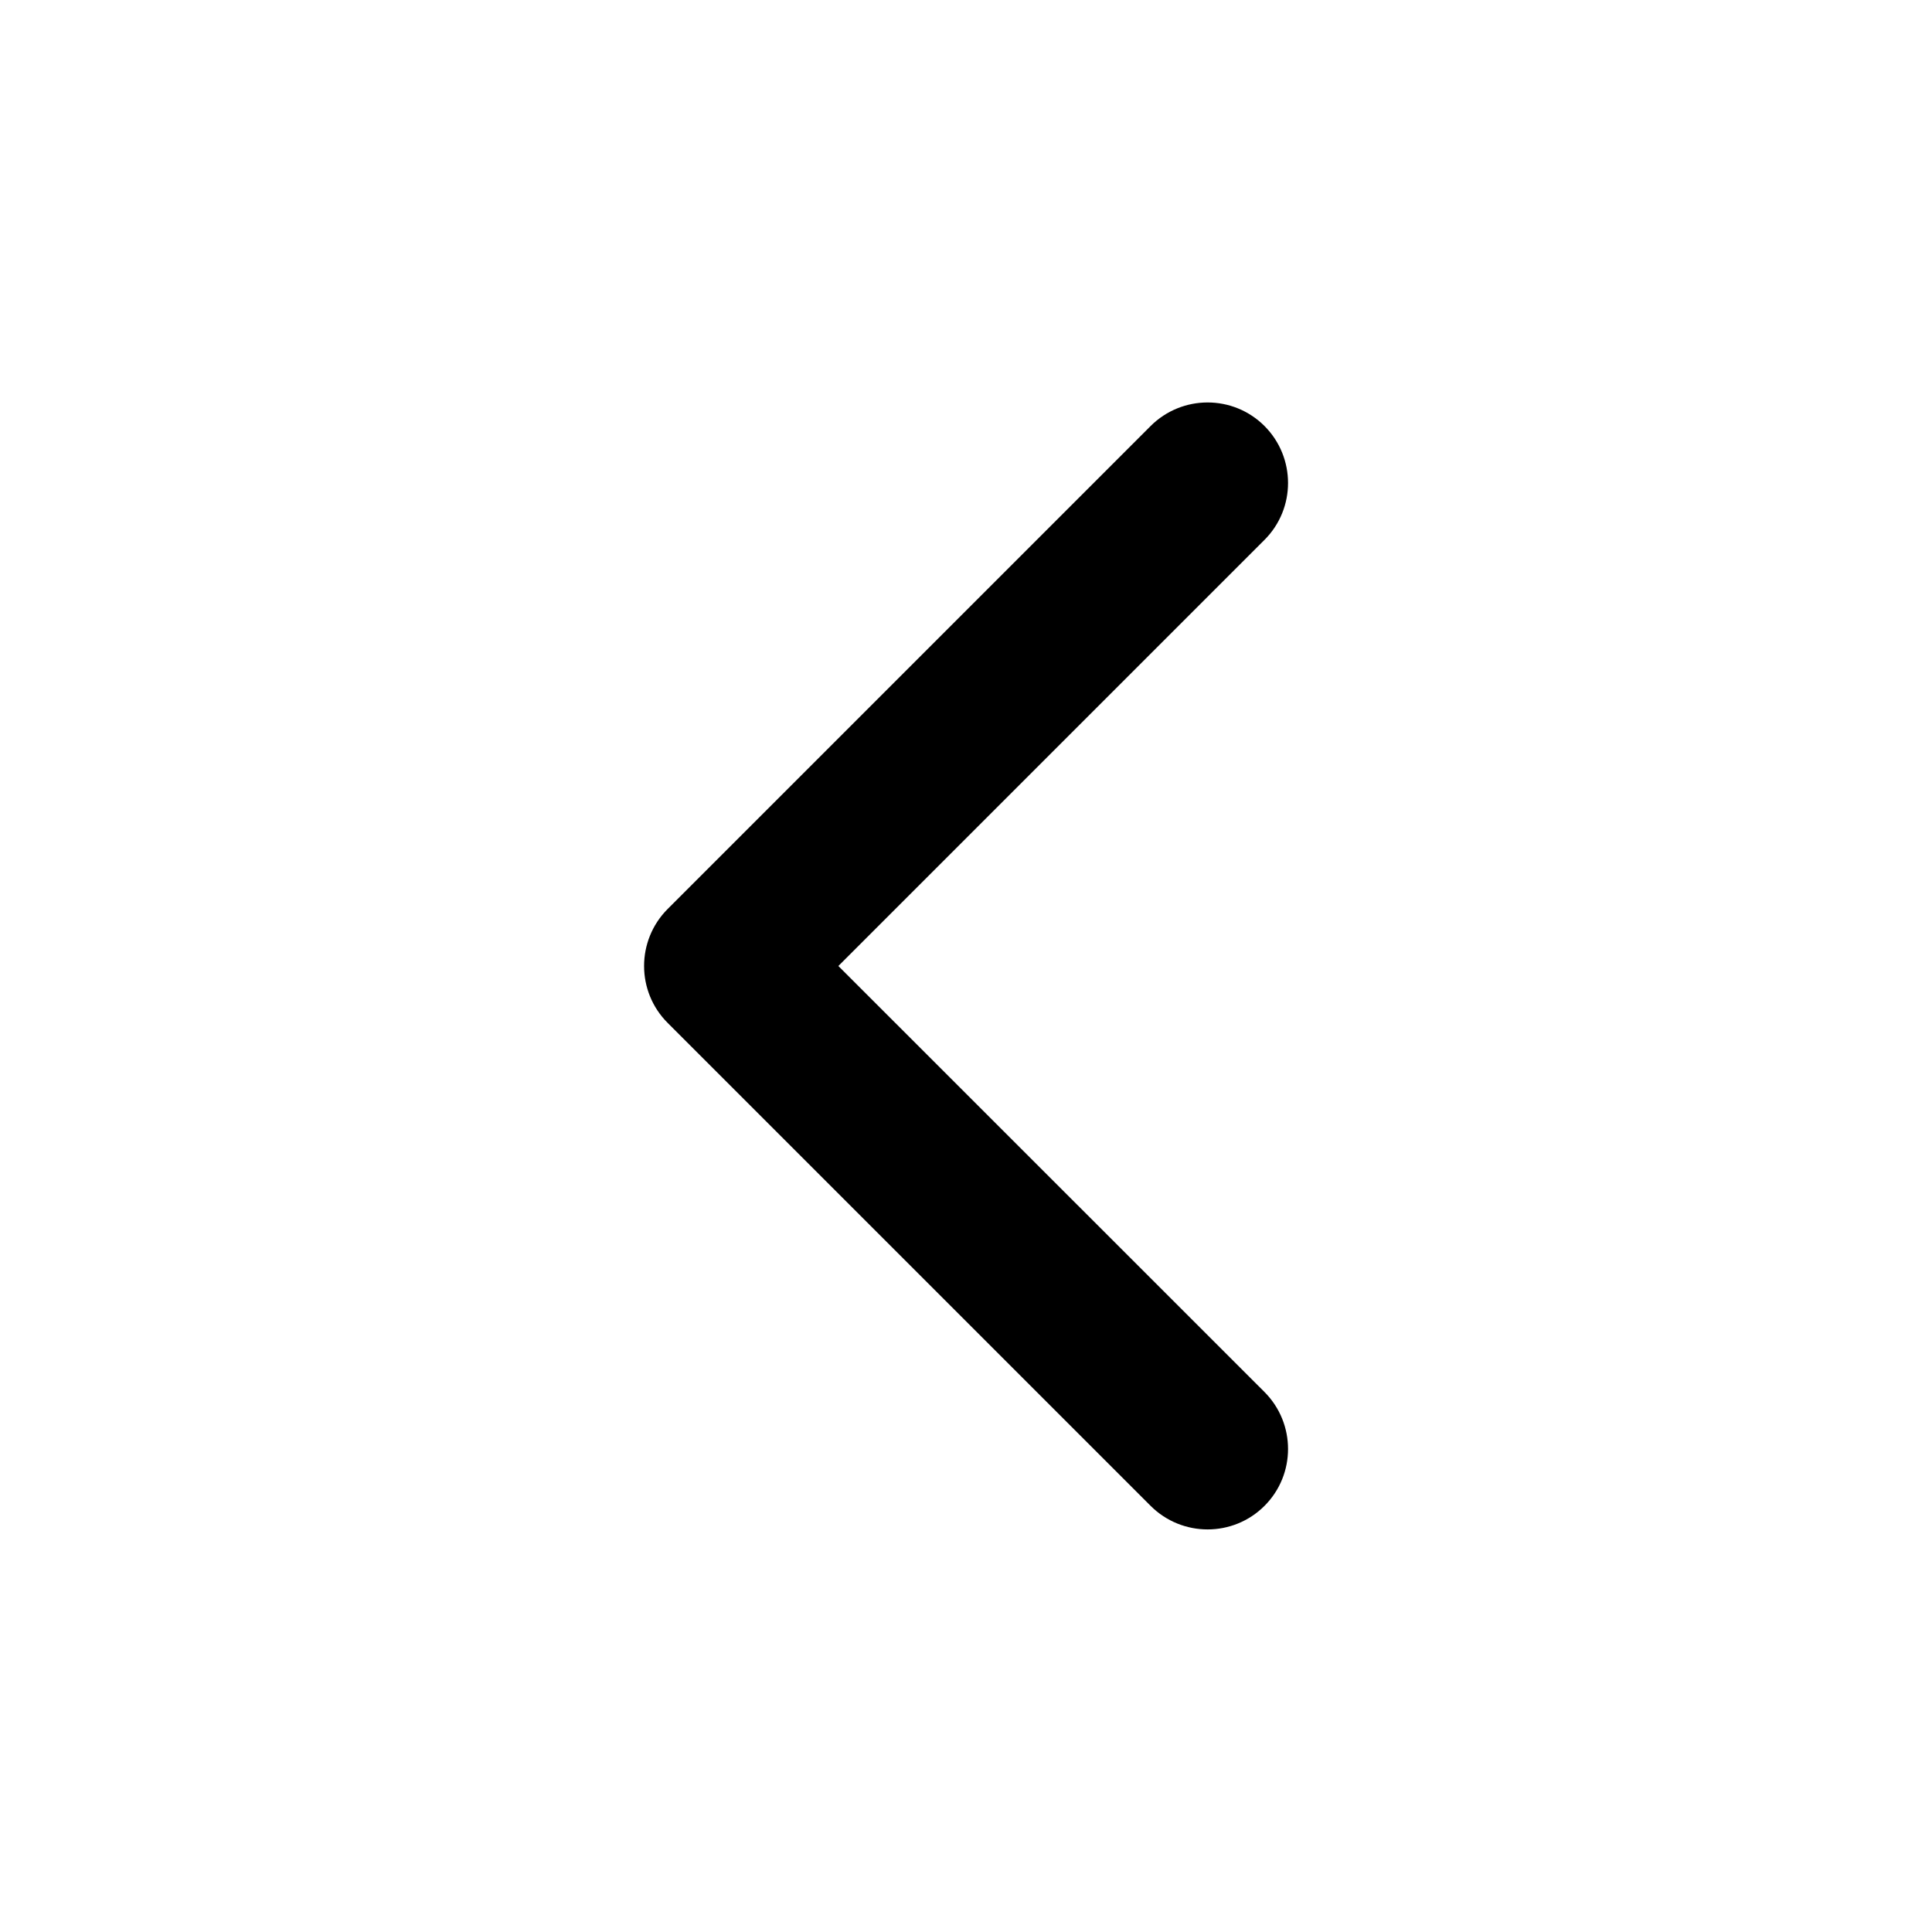
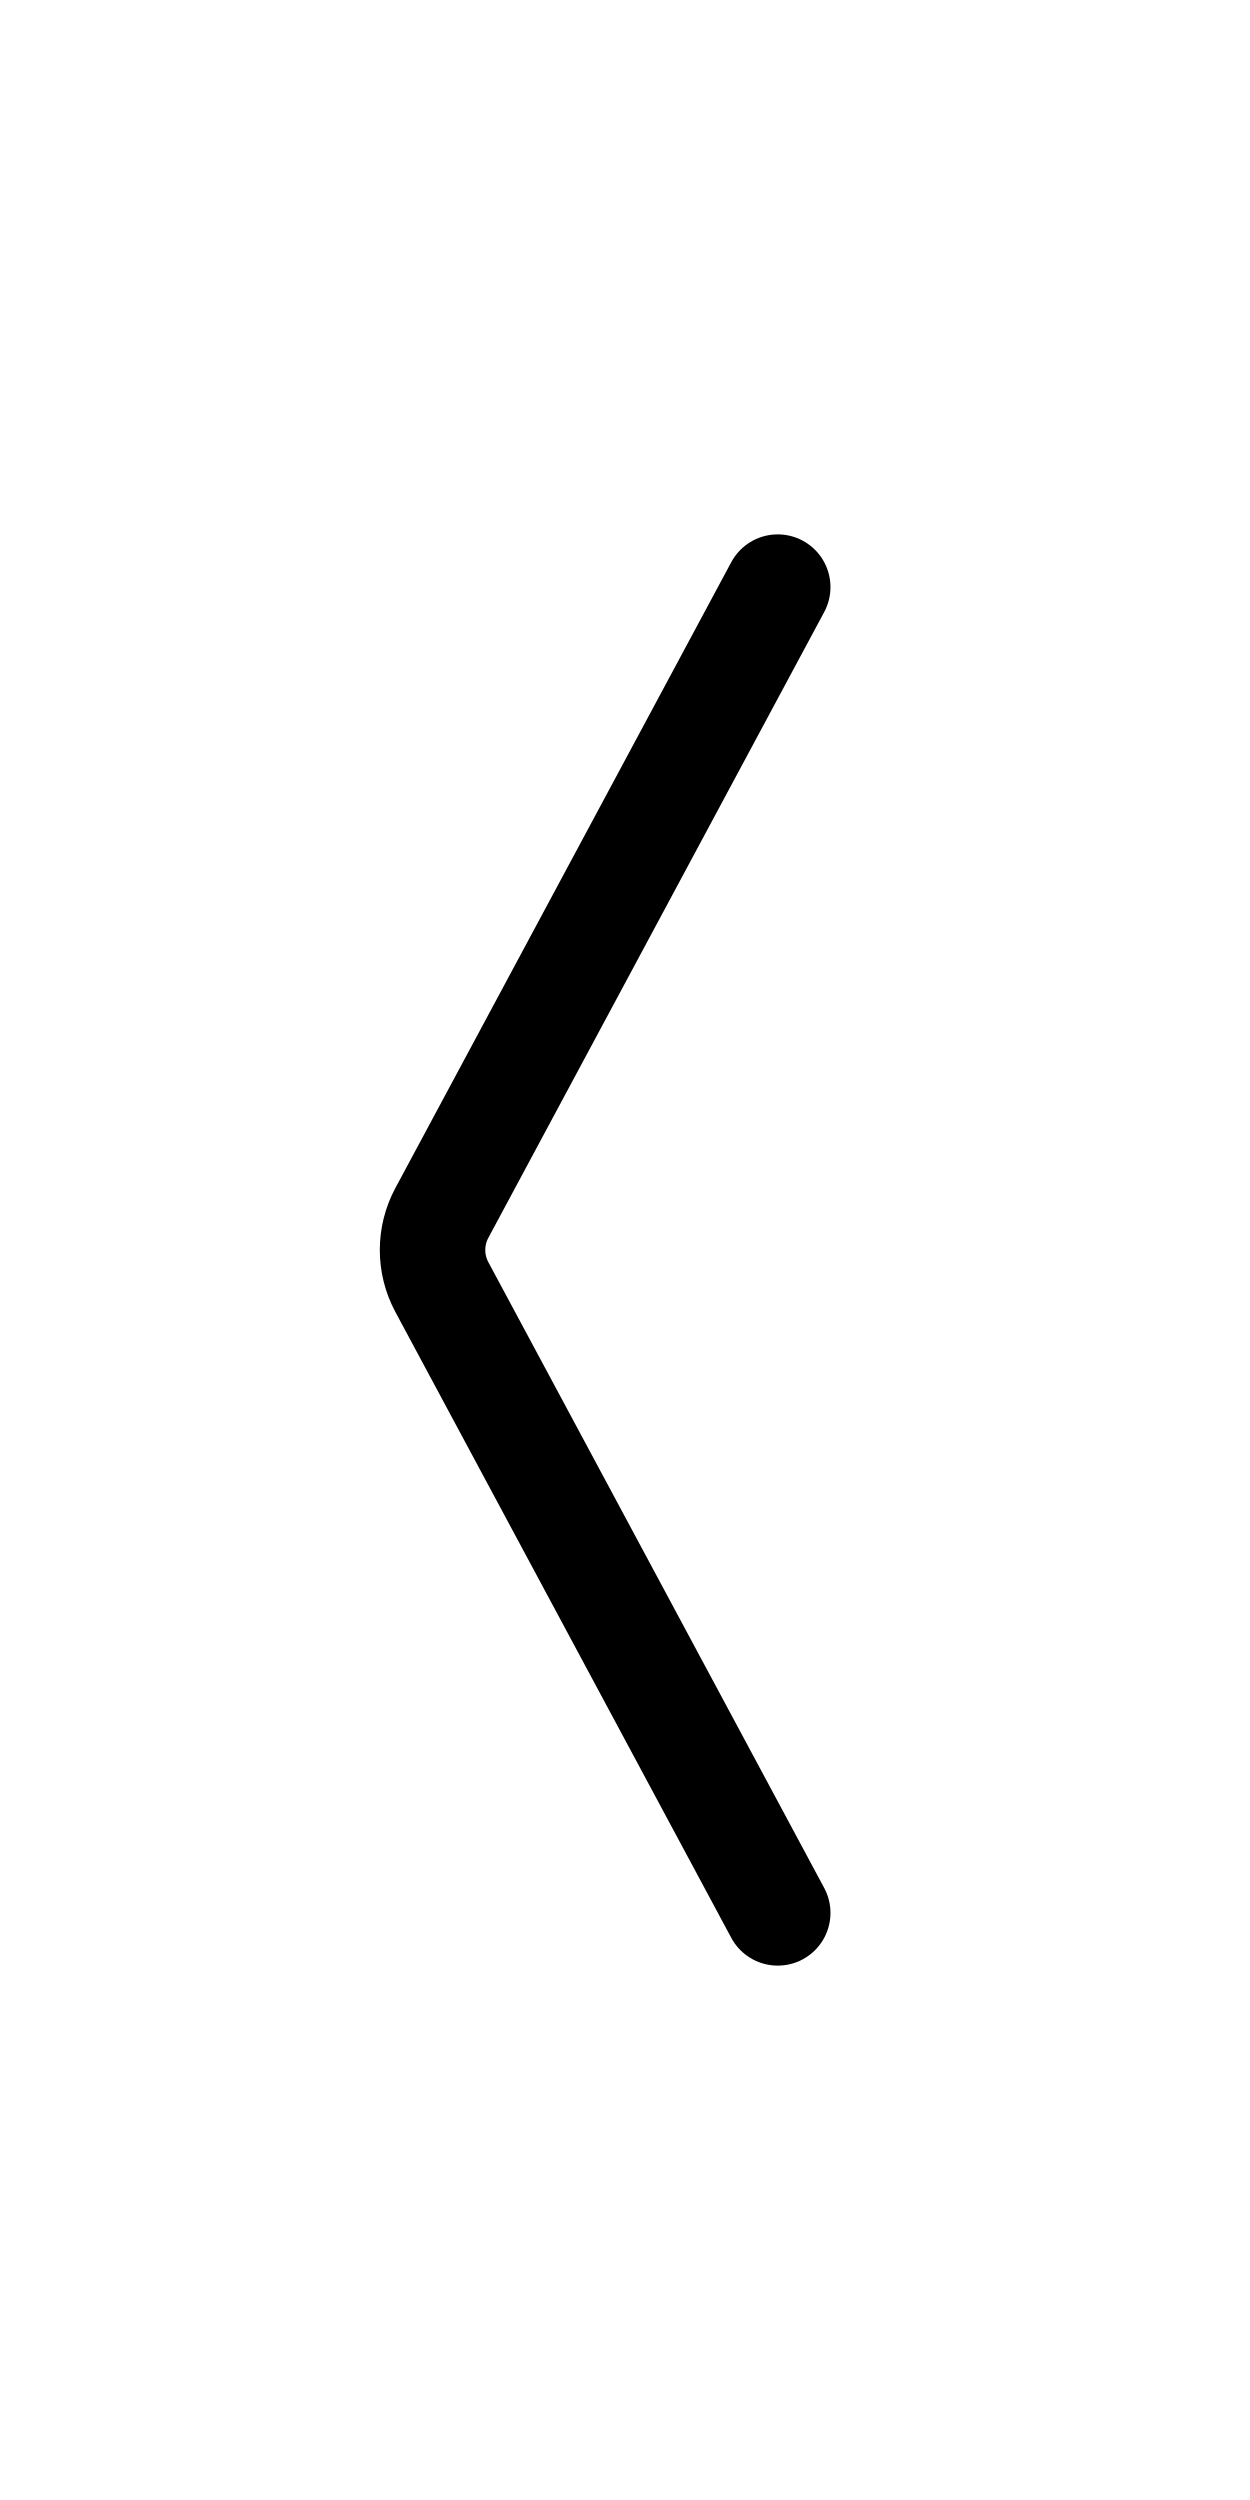
- <svg xmlns="http://www.w3.org/2000/svg" width="16" height="16" viewBox="0 0 16 16" fill="none">
-   <path fill-rule="evenodd" clip-rule="evenodd" d="M10.472 3.528C10.732 3.789 10.732 4.211 10.472 4.471L6.943 8L10.472 11.528C10.732 11.789 10.732 12.211 10.472 12.471C10.212 12.731 9.79 12.731 9.529 12.471L5.529 8.471C5.269 8.211 5.269 7.789 5.529 7.528L9.529 3.528C9.79 3.268 10.212 3.268 10.472 3.528Z" fill="currentColor" />
+ <svg xmlns="http://www.w3.org/2000/svg" width="16" height="32" viewBox="0 0 16 32" fill="none">
+   <path d="M9.955 24.485L5.655 16.473C5.497 16.178 5.497 15.822 5.655 15.527L9.955 7.515" stroke="currentColor" stroke-width="1.35" stroke-linecap="round" />
</svg>
